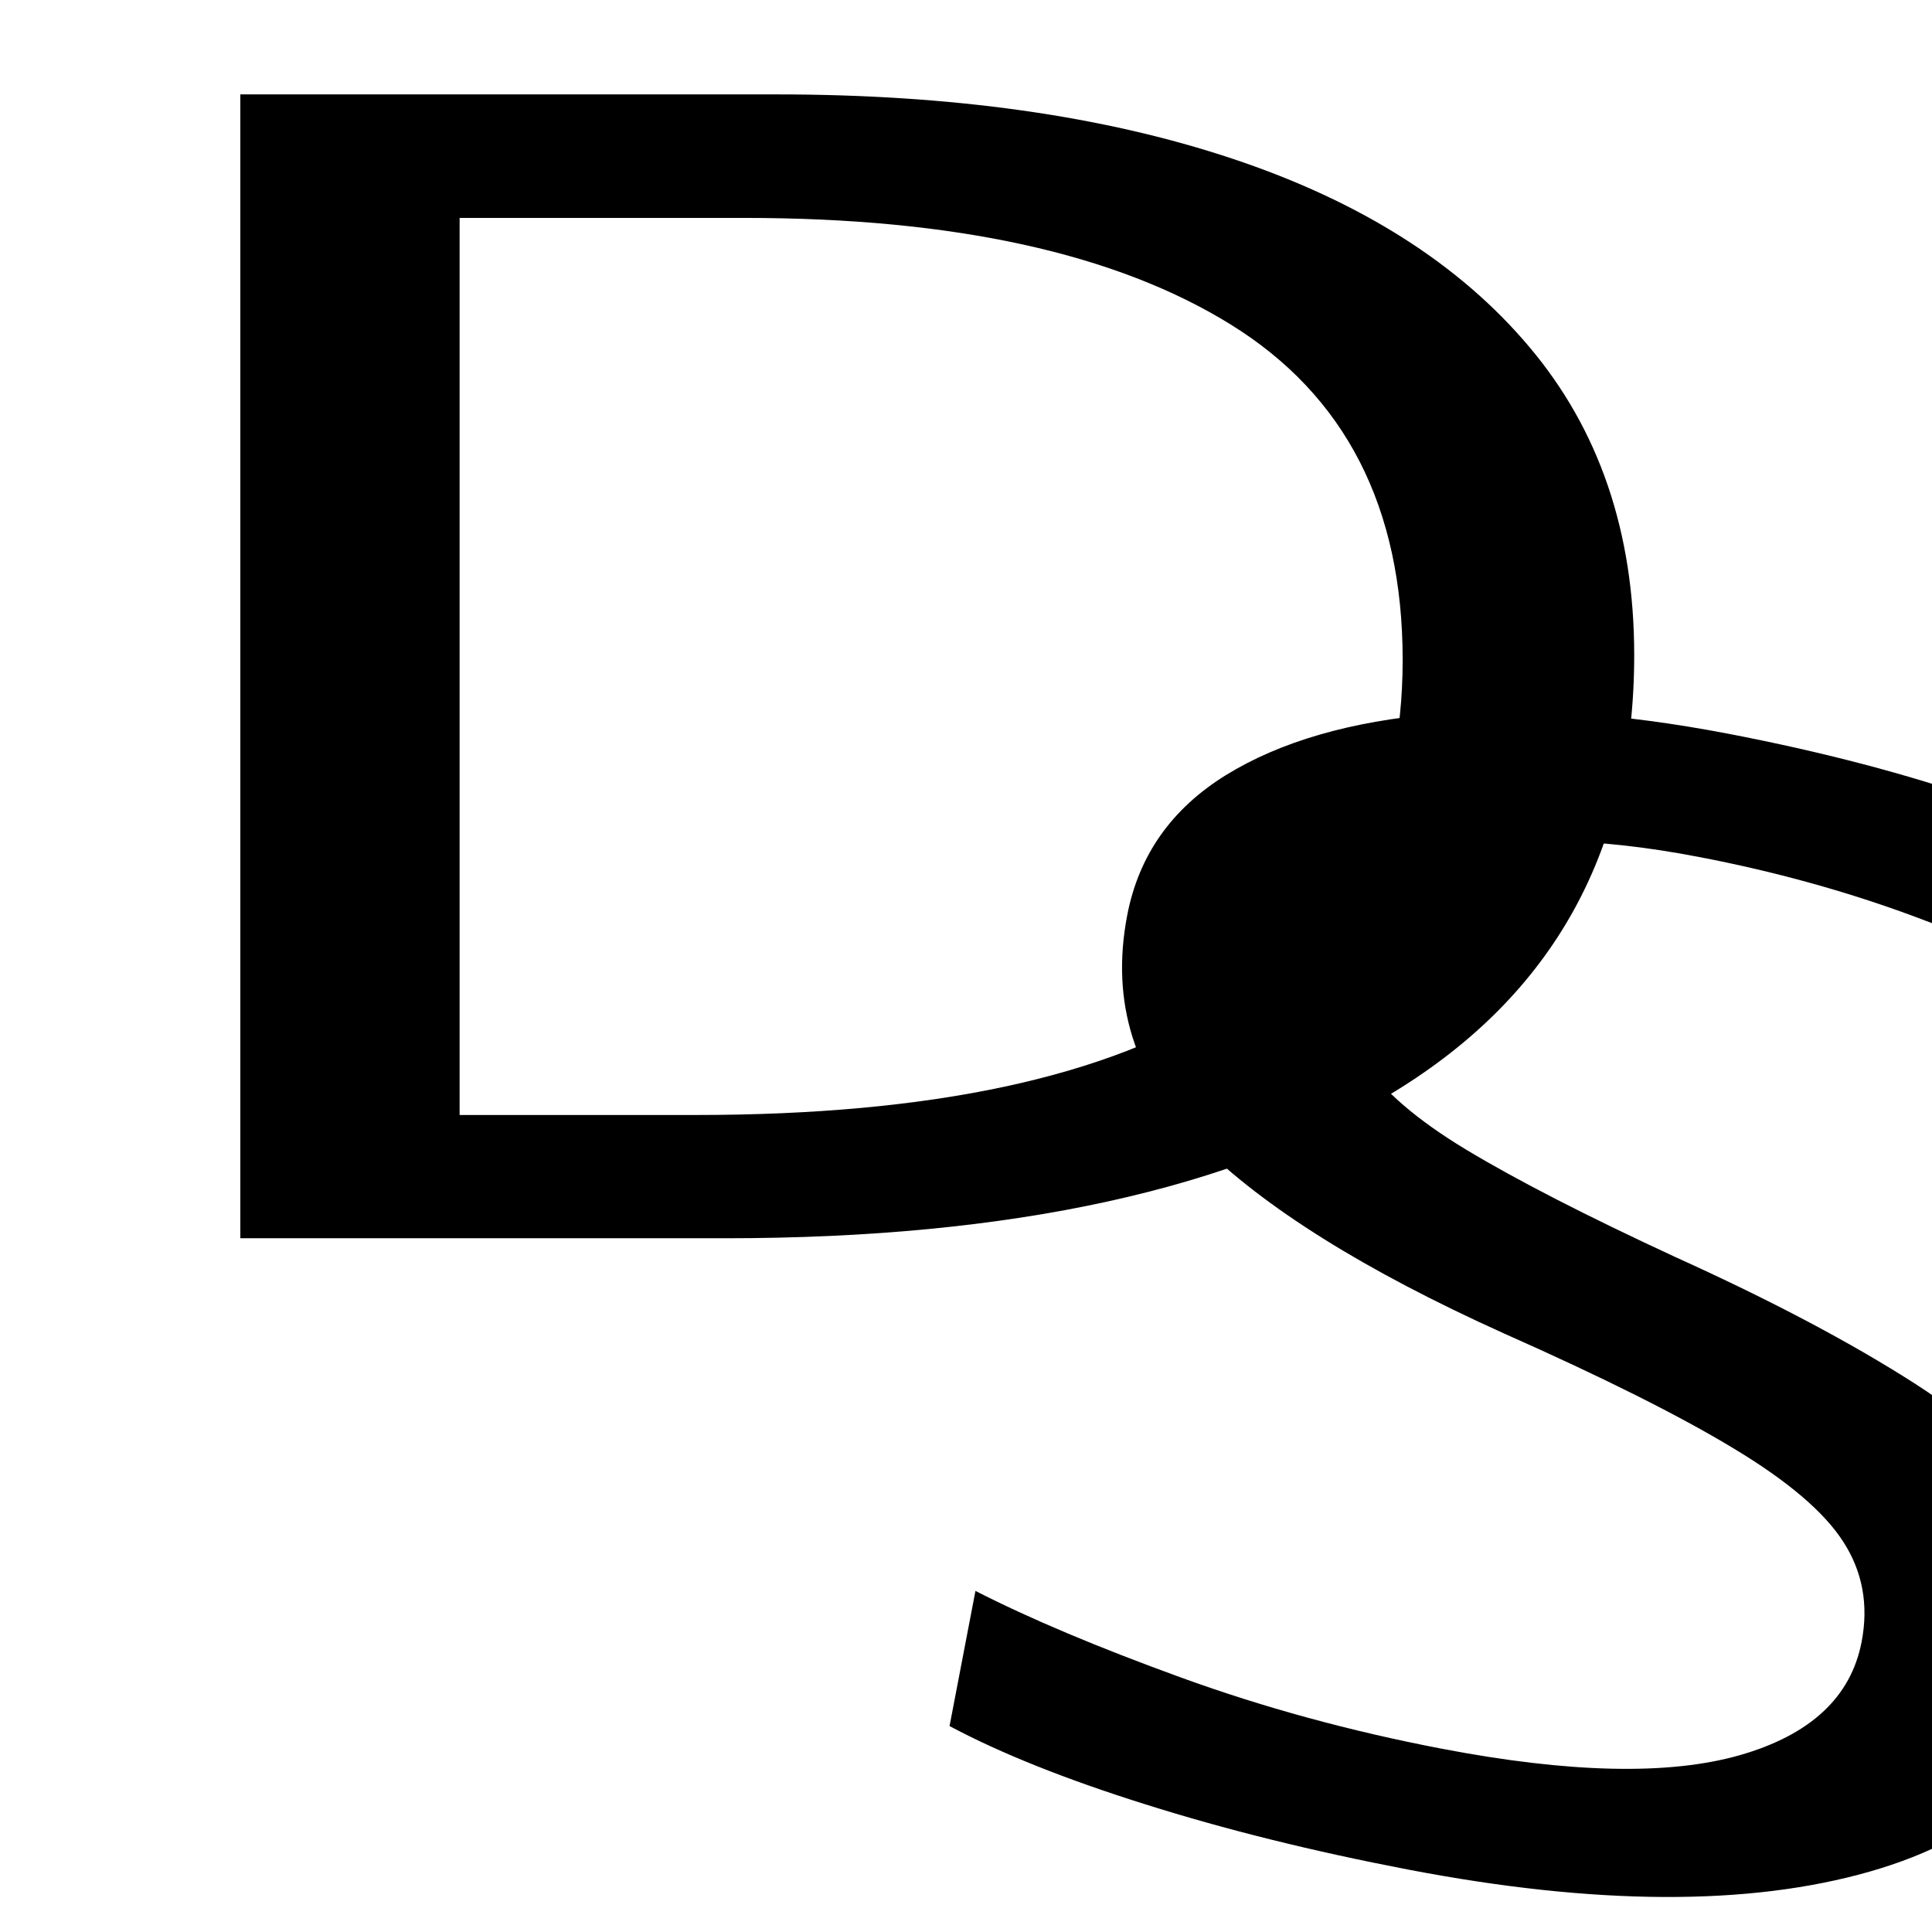
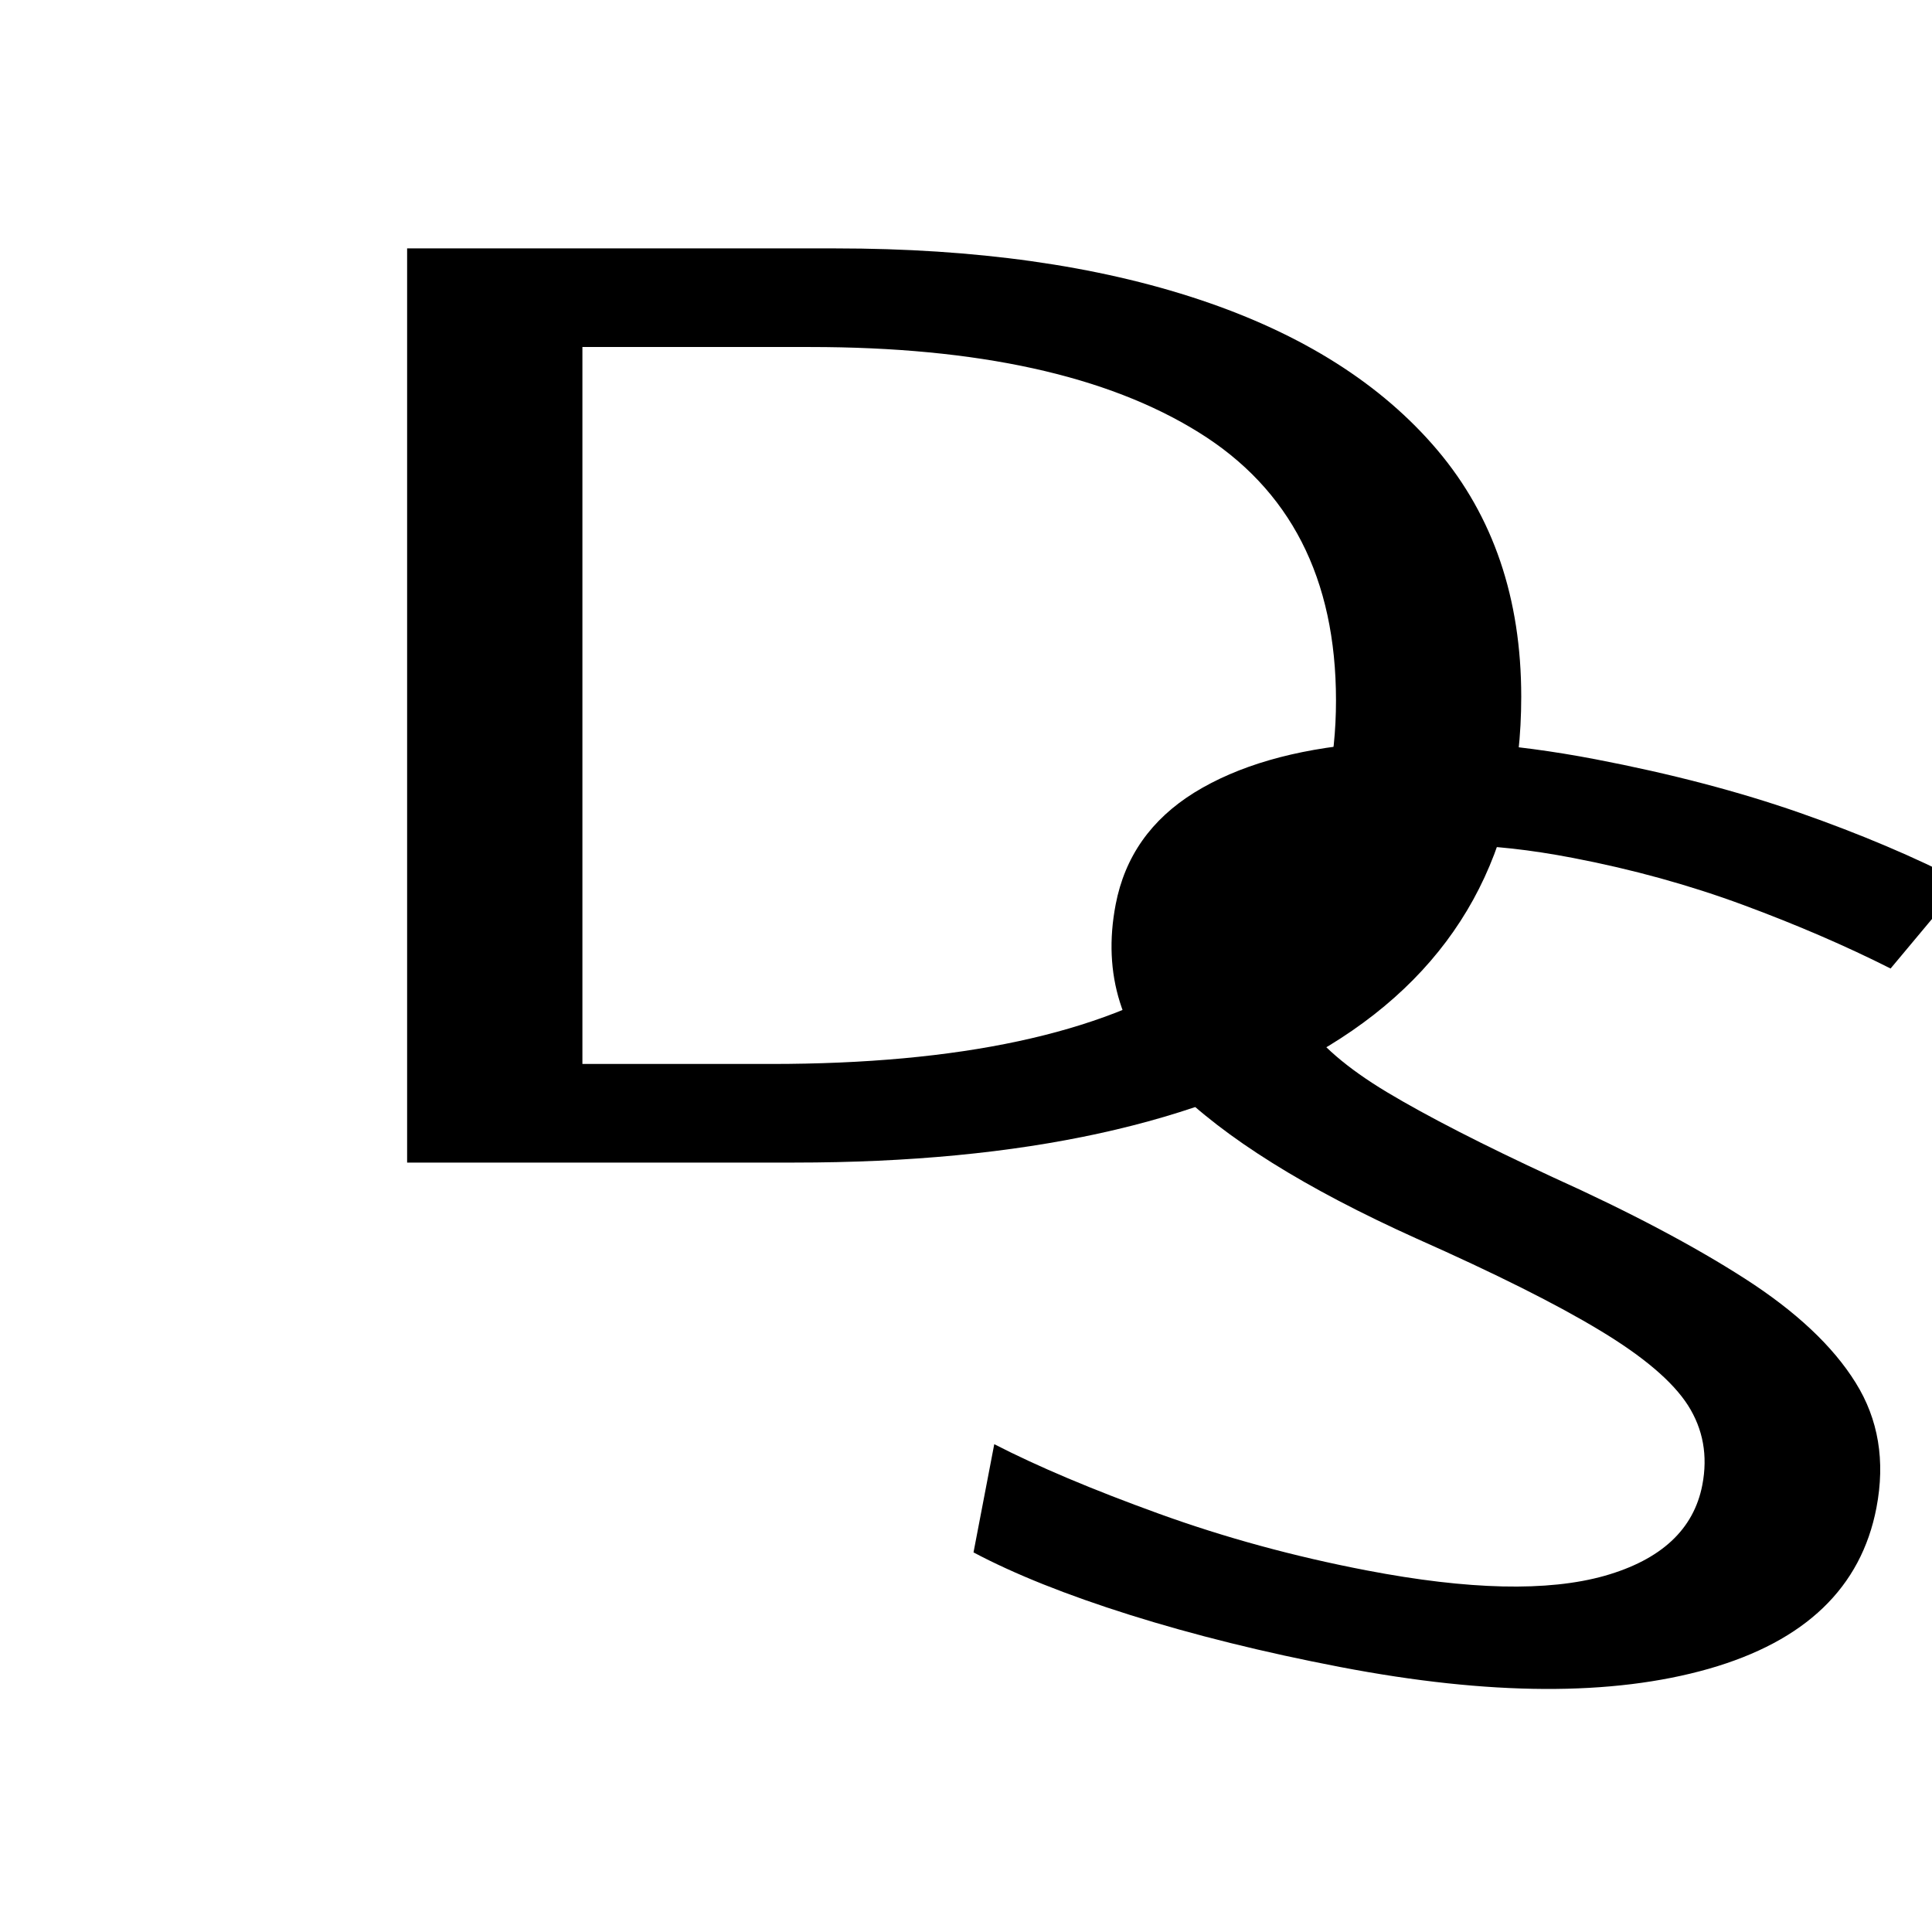
<svg xmlns="http://www.w3.org/2000/svg" version="1.1" id="Слой_1" x="0px" y="0px" viewBox="0 0 120 120" style="enable-background:new 0 0 120 120;" xml:space="preserve">
  <style type="text/css">
	.st0{font-family:'Mistral';}
- 	.st1{font-size:99.498px;}
+ 	.st1{font-size:79.508px;}
+ 	.st2{font-size:79.507px;}
</style>
-   <text transform="matrix(1.5214 0 0 1 0.2354 76.9102)" class="st0 st1">D</text>
-   <text transform="matrix(1.4942 0.2865 -0.1883 0.9821 50.94 108.1015)" class="st0 st1">S</text>
+   <g>
+     <text transform="matrix(1.5214 0 0 1 13.5435 72.2097)" class="st0 st1">D</text>
+     <text transform="matrix(1.4942 0.2865 -0.1883 0.9821 54.0609 97.1347)" class="st0 st2">S</text>
+   </g>
</svg>
